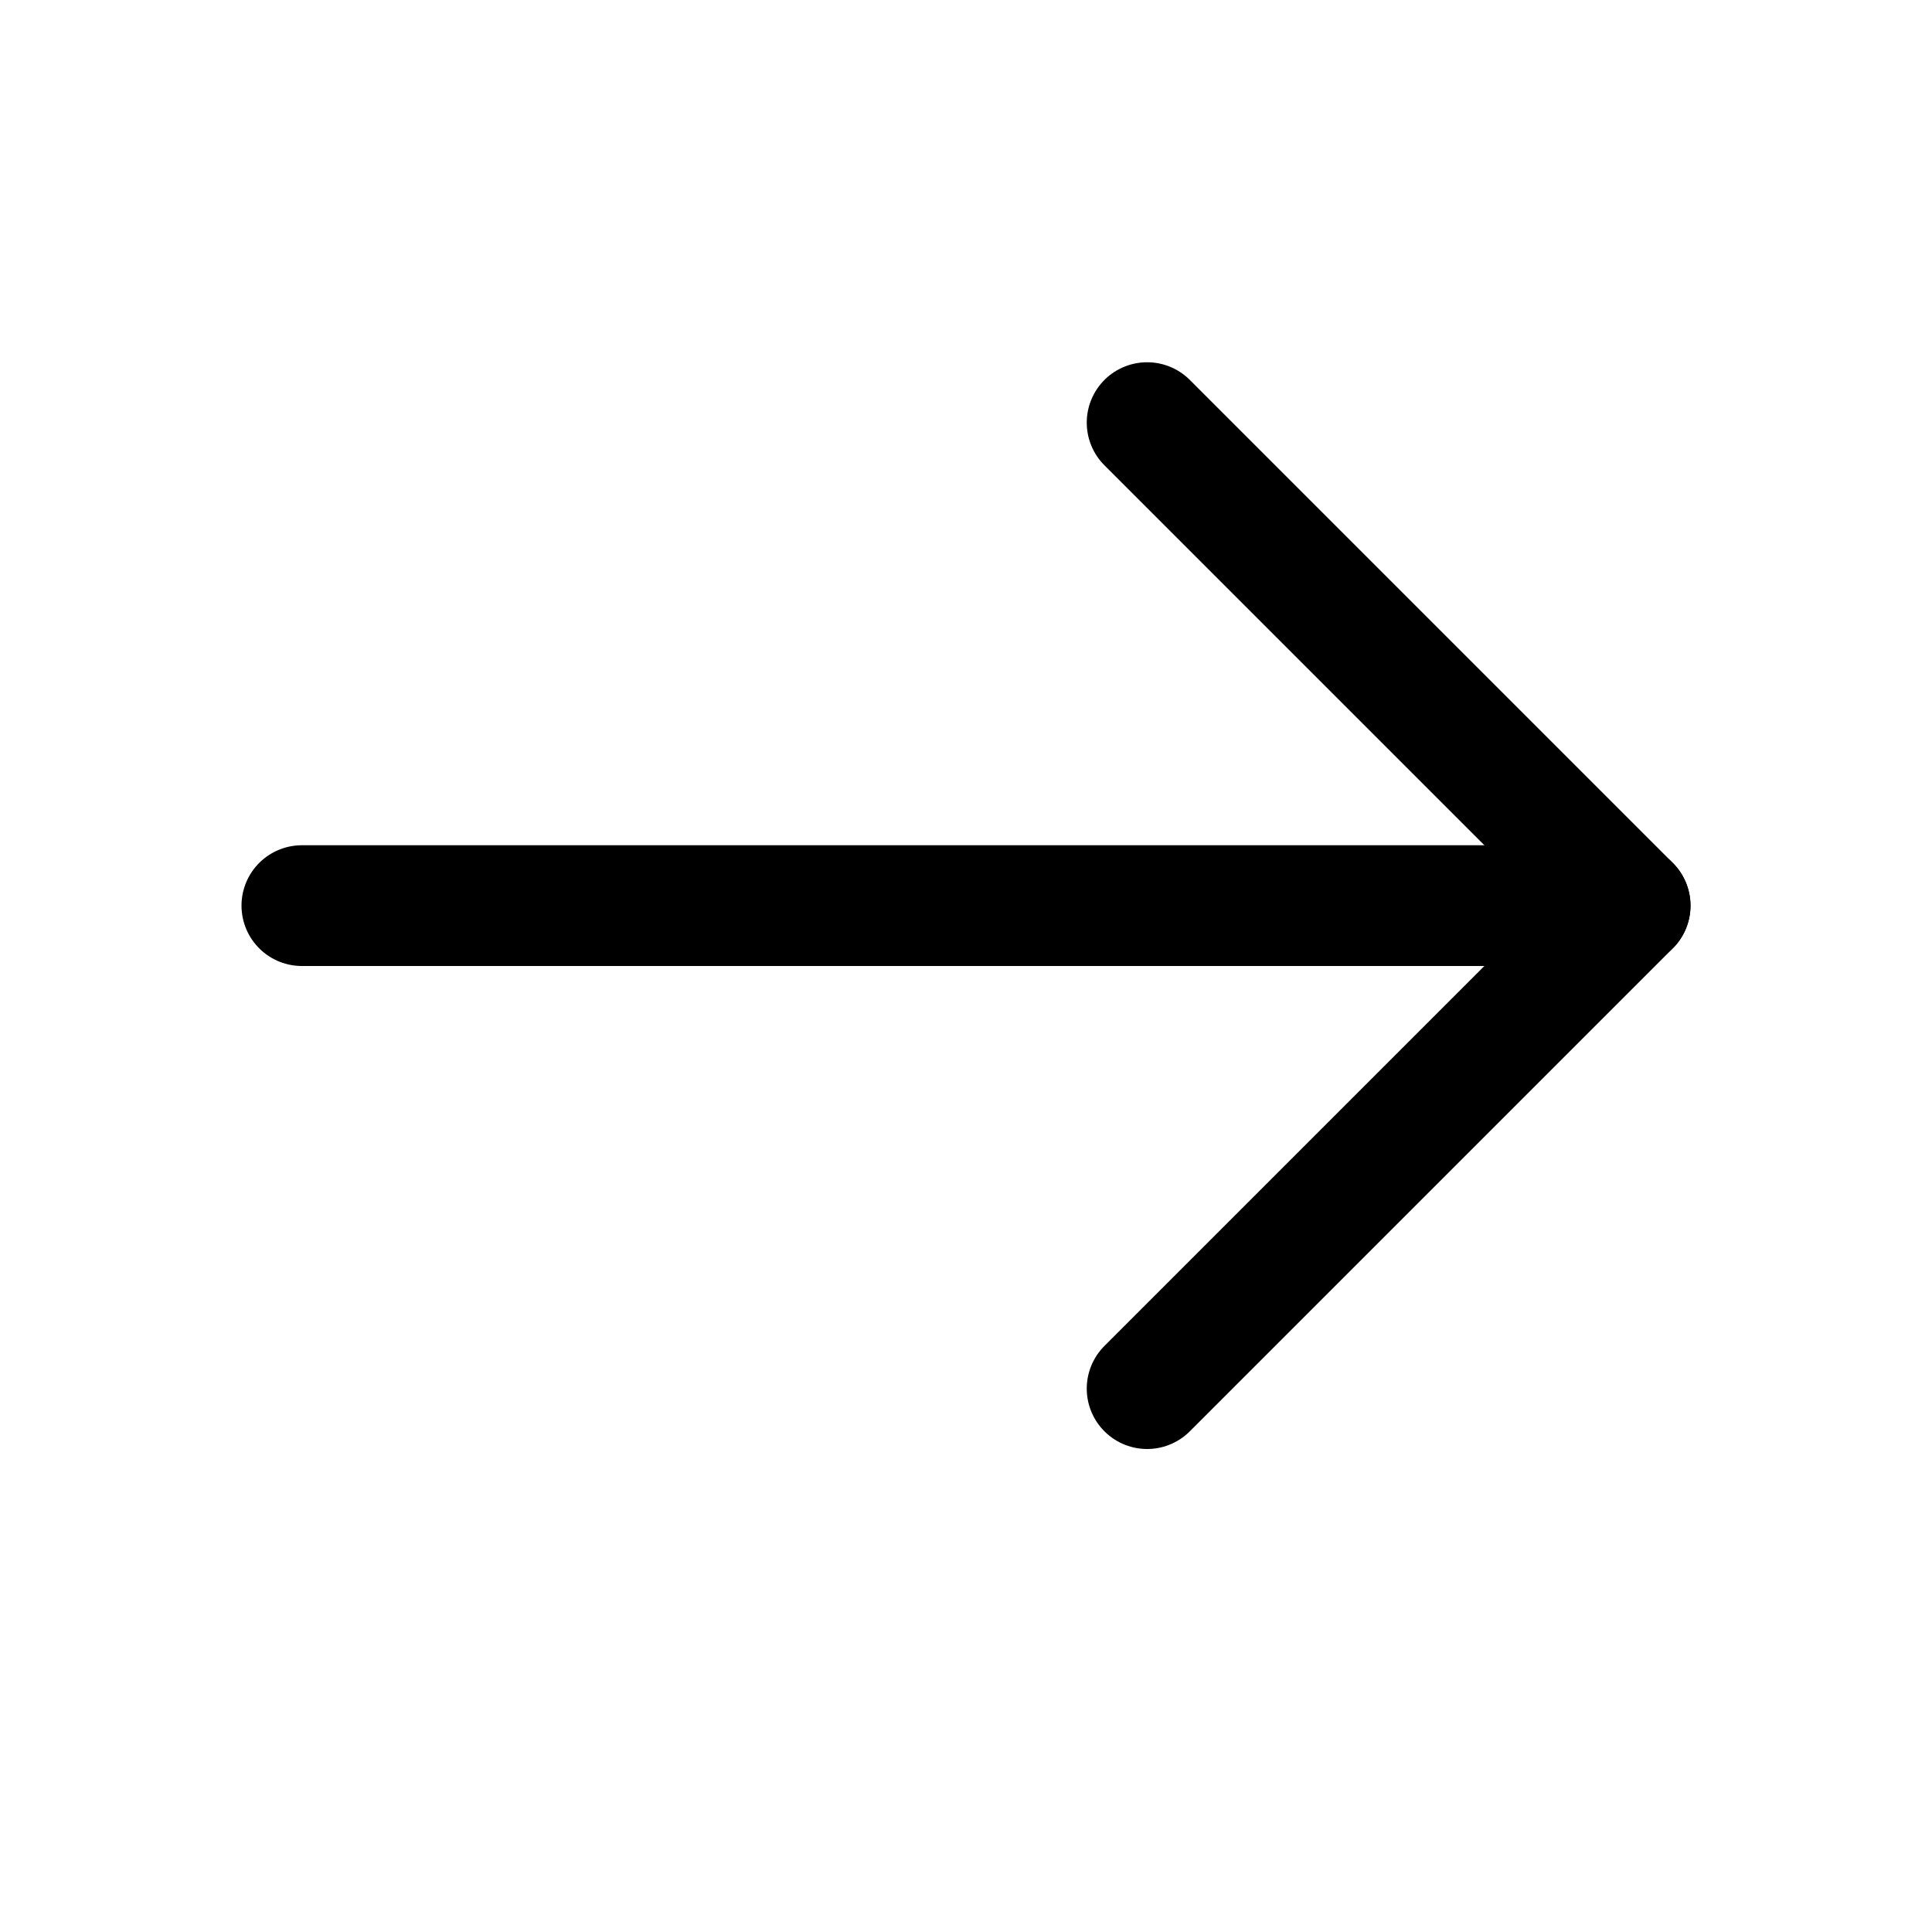
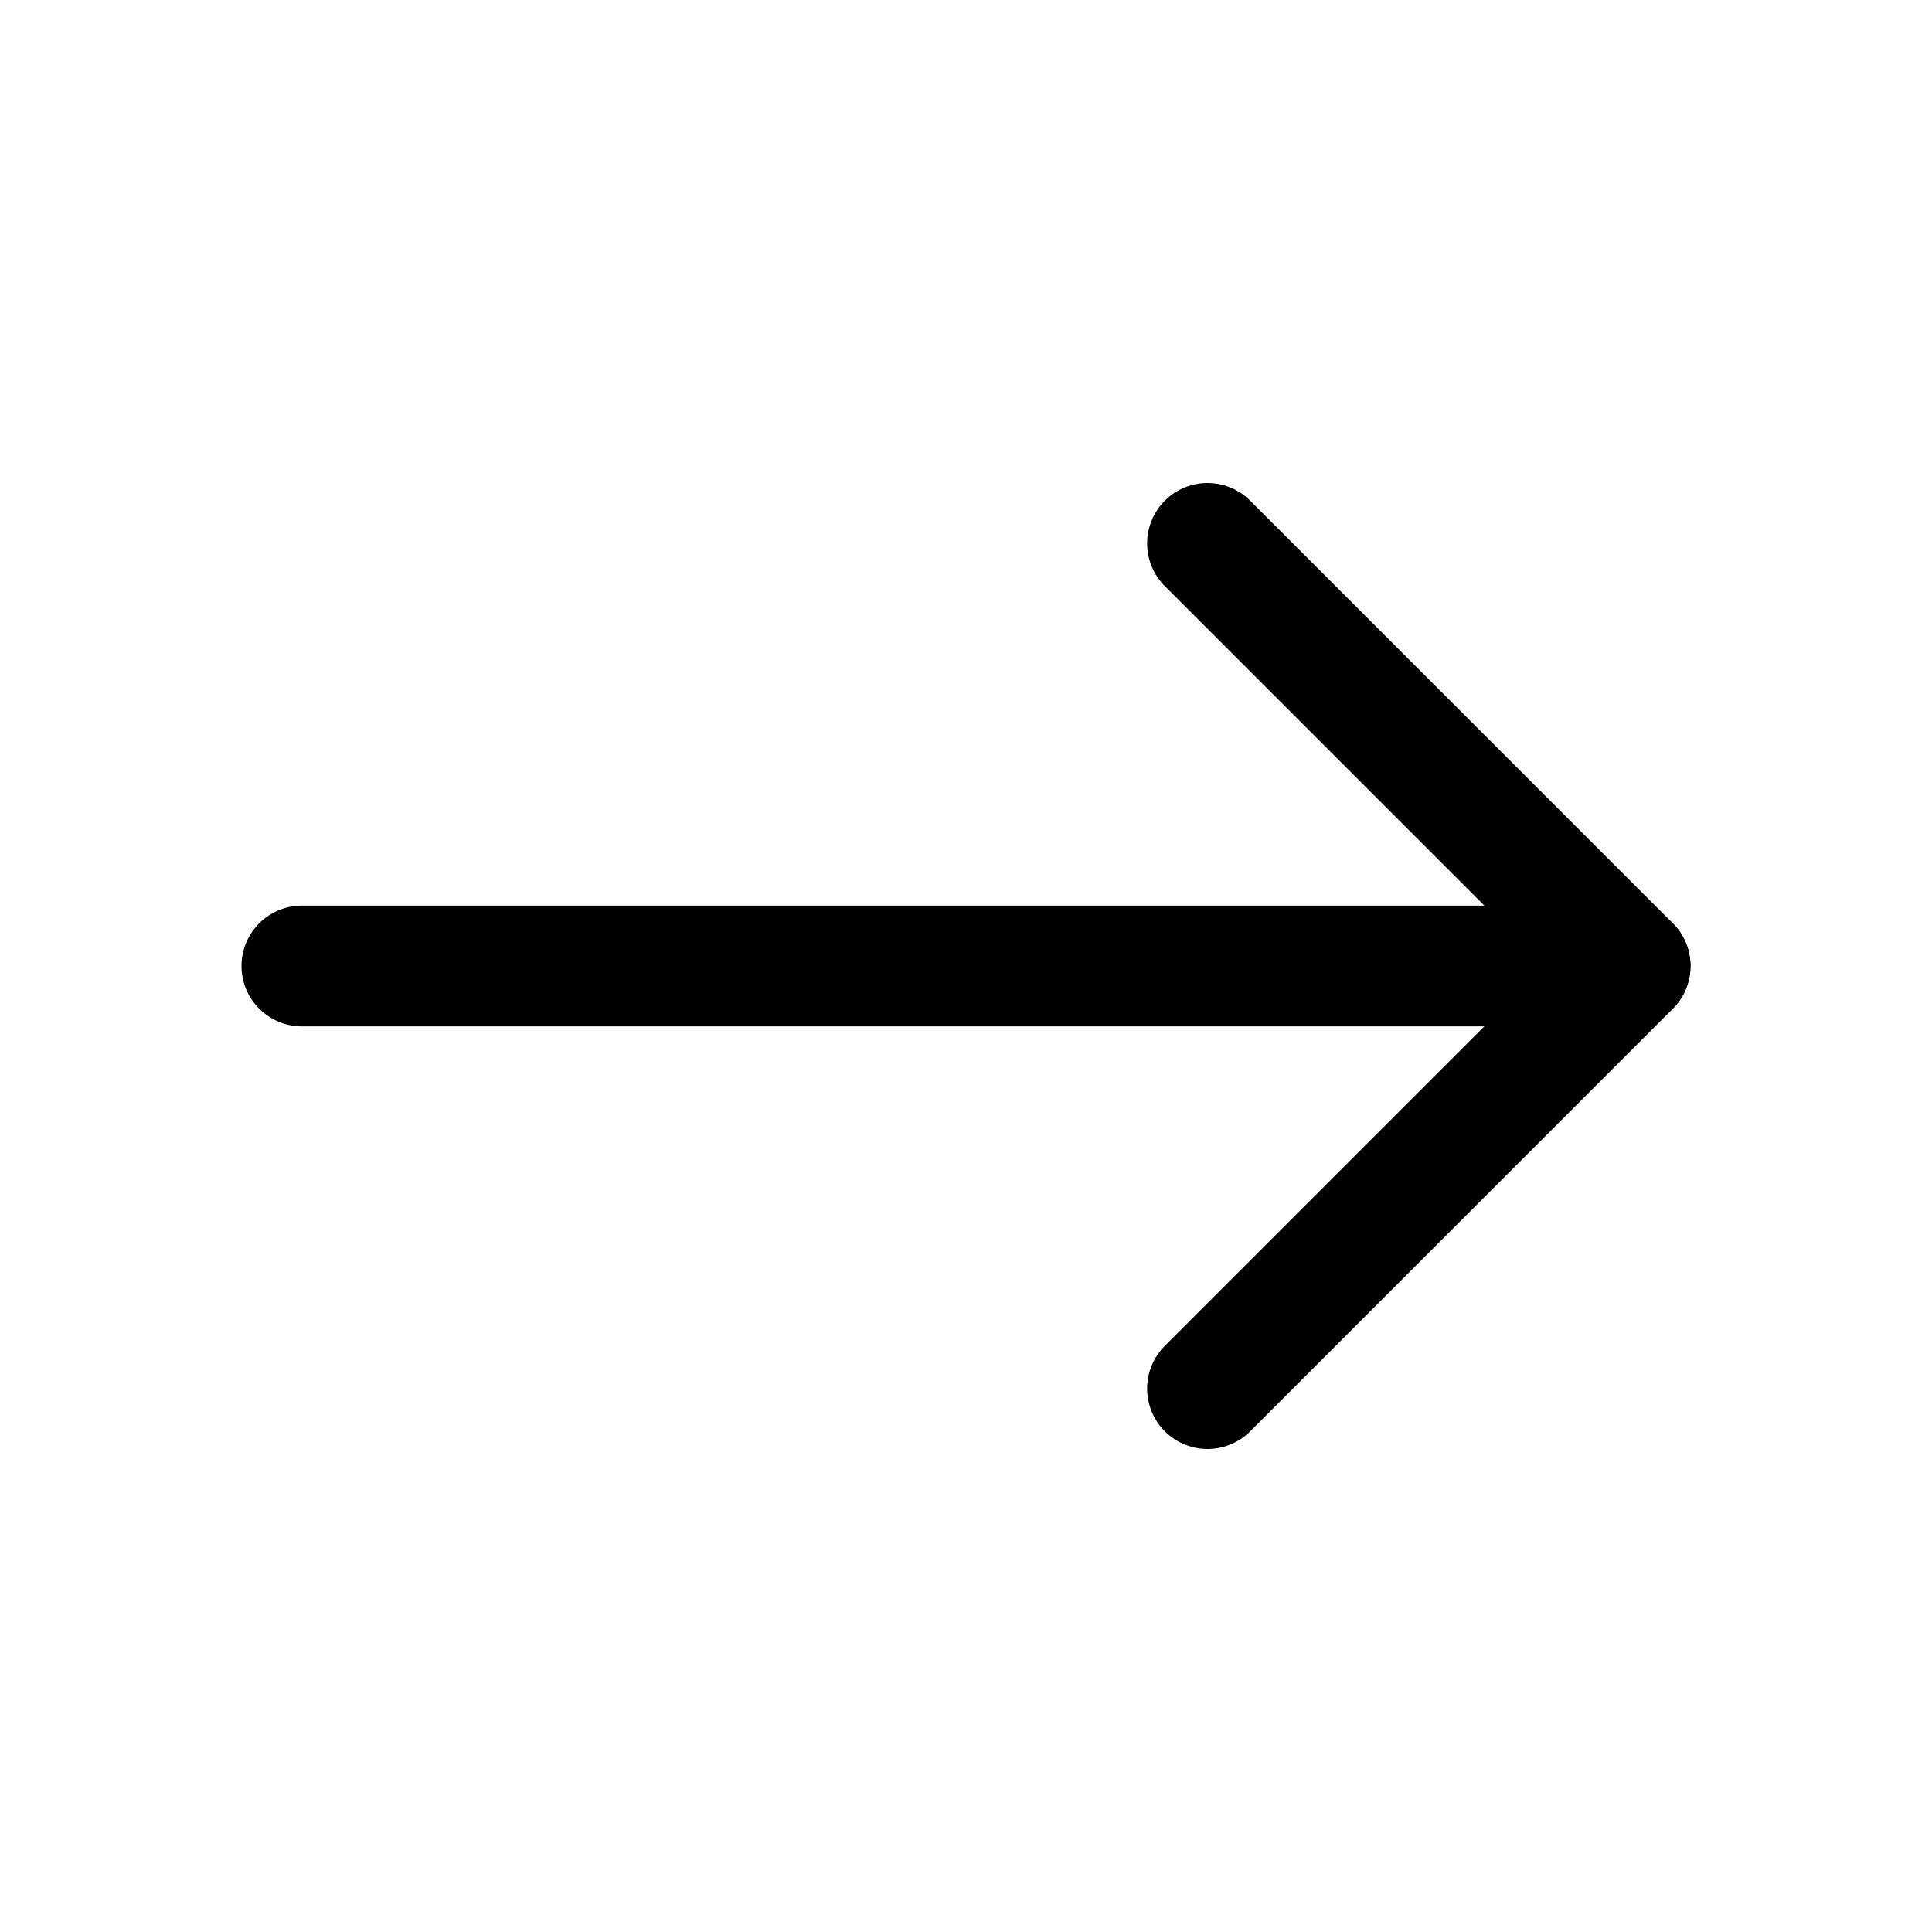
<svg xmlns="http://www.w3.org/2000/svg" stroke-linecap="round" stroke-linejoin="round" stroke-width="1.5" role="img" viewBox="0 0 24 24">
-   <path id="part-arrow-right-shaft" fill="none" stroke="currentColor" d="M3.75 11.25h16.5" />
-   <path id="part-arrow-right-head" fill="none" stroke="currentColor" d="m14.25 5.25 6 6-6 6" />
+   <path id="part-arrow-right-shaft" fill="none" stroke="currentColor" d="M3.75 12h16.5" />
+   <path id="part-arrow-right-head" fill="none" stroke="currentColor" d="M15 6.75 20.25 12 15 17.25" />
</svg>
